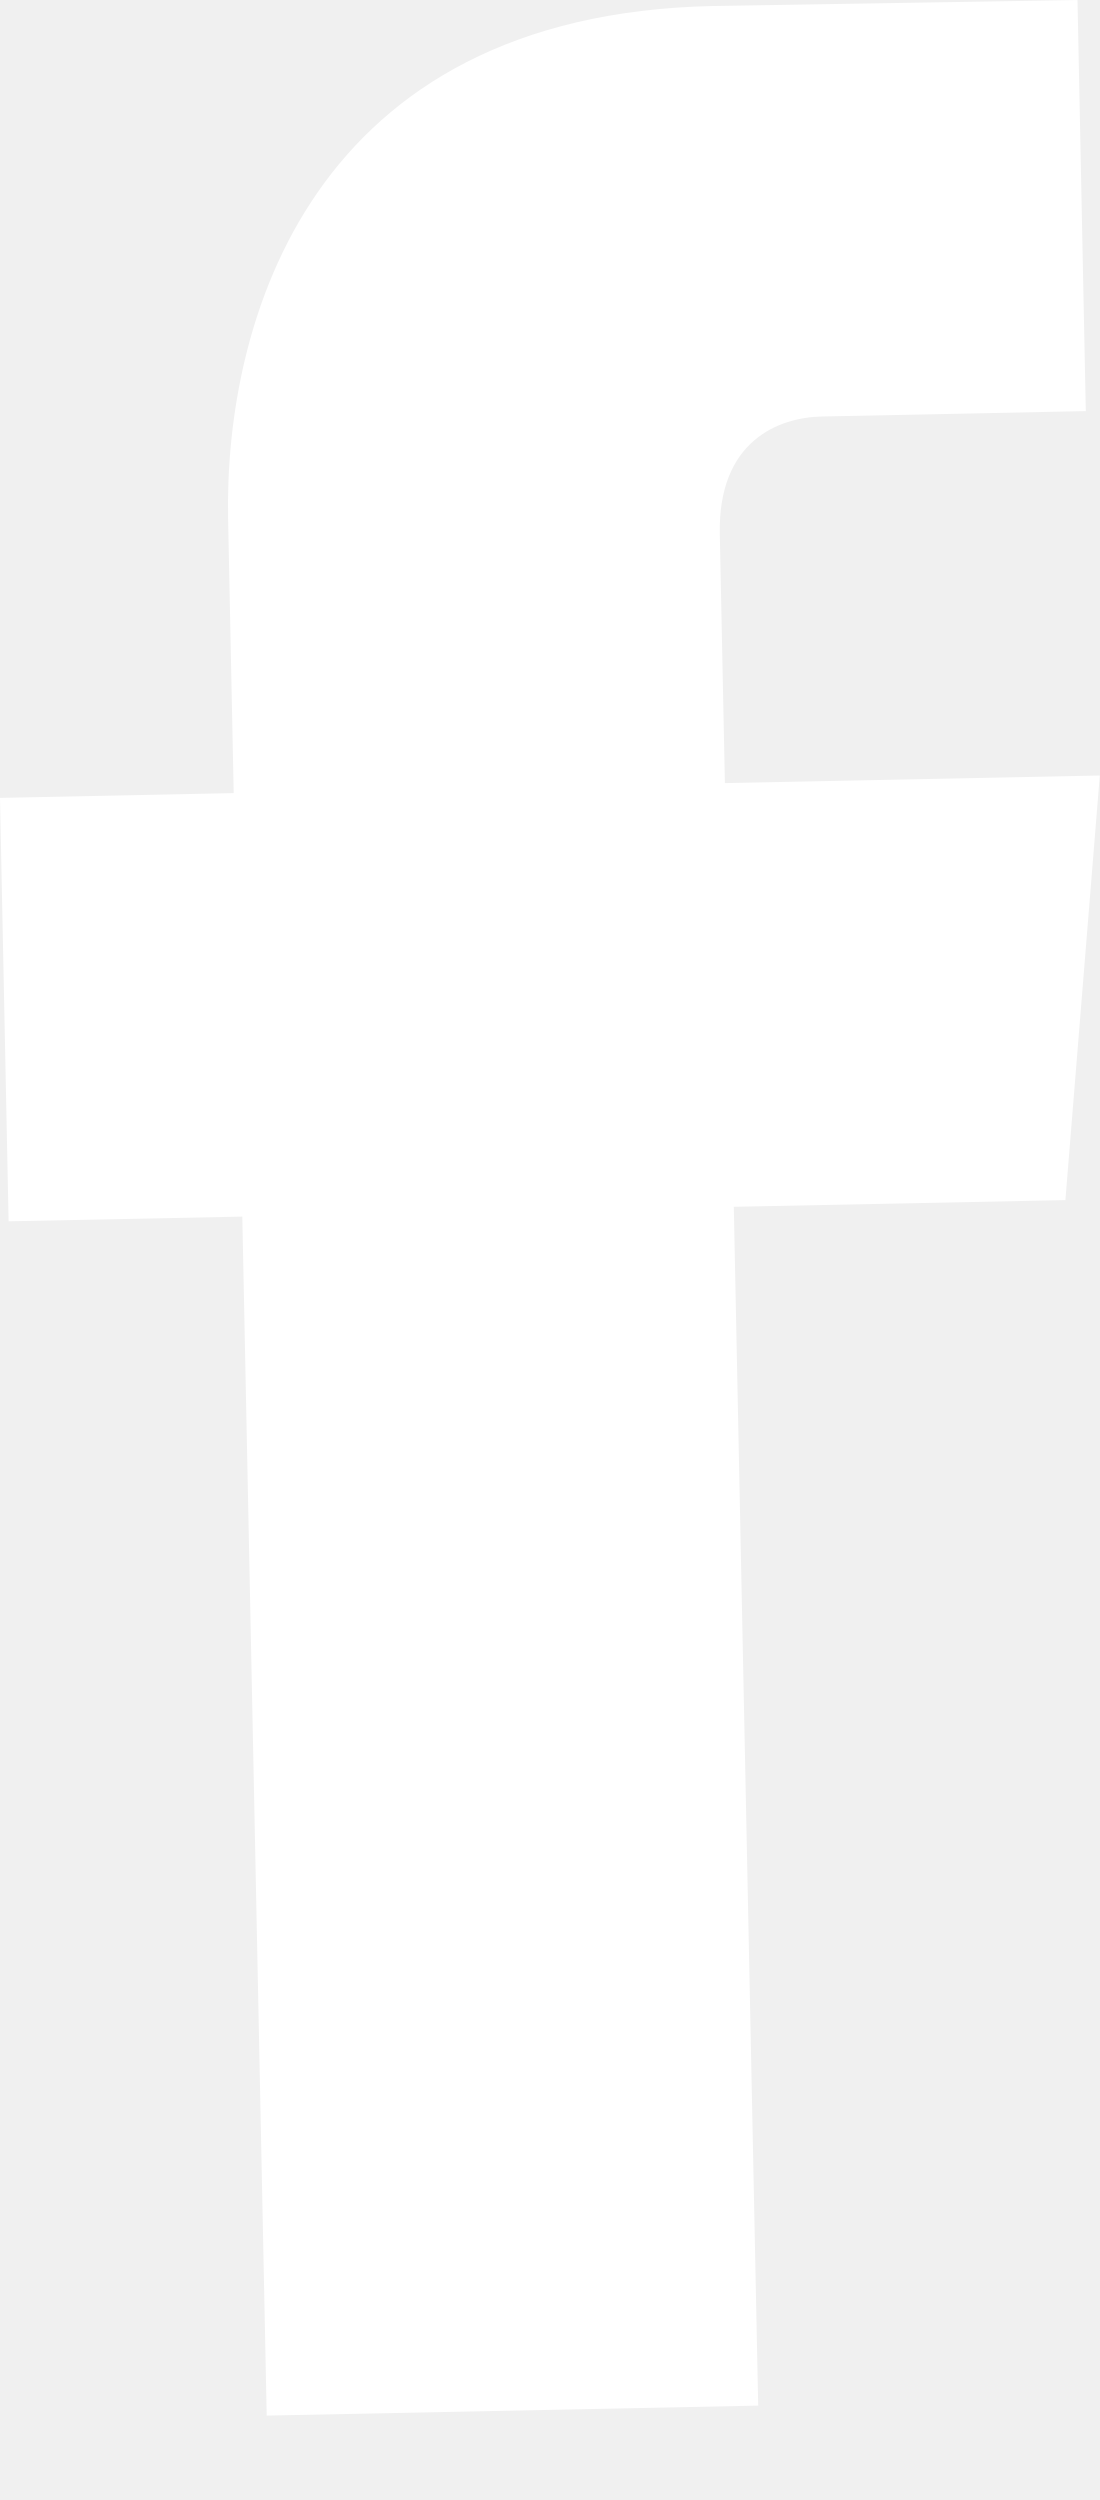
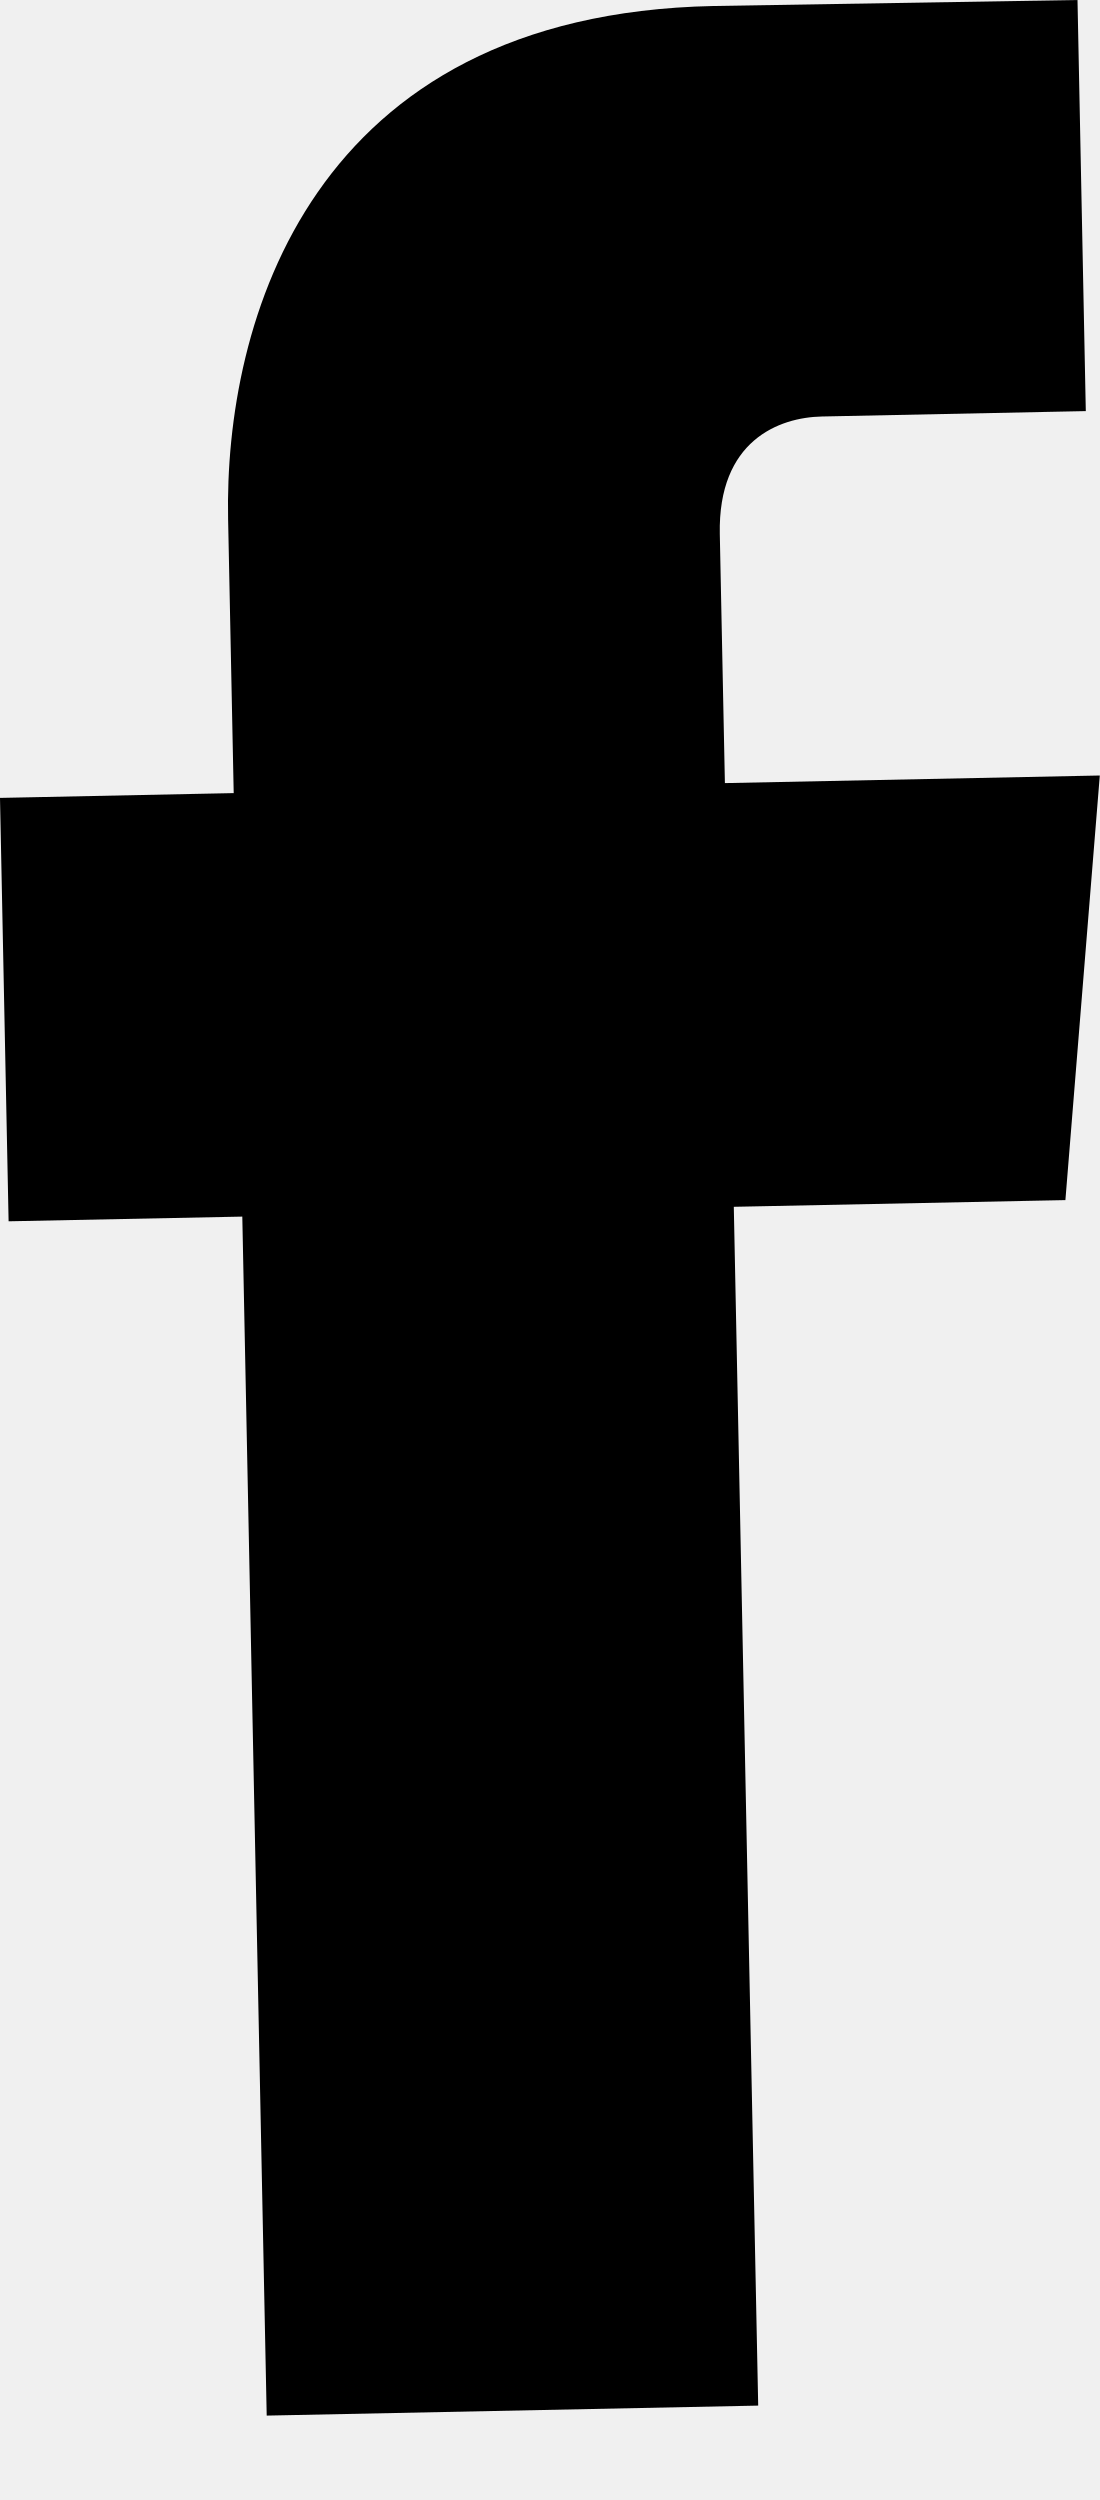
<svg xmlns="http://www.w3.org/2000/svg" width="11" height="25" viewBox="0 0 11 25" fill="none">
-   <path d="M10.998 7.755L7.249 7.831L7.198 5.341C7.179 4.406 7.789 4.174 8.219 4.165L10.858 4.111L10.775 -1.77189e-05L7.134 0.06C3.096 0.143 2.241 3.228 2.281 5.191L2.337 7.931L-4.46941e-05 7.979L0.086 12.213L2.423 12.166L2.667 24.156L7.582 24.056L7.338 12.068L10.654 12.001L10.998 7.755Z" fill="white" />
+   <path d="M10.998 7.755L7.249 7.831L7.198 5.341C7.179 4.406 7.789 4.174 8.219 4.165L10.858 4.111L10.775 -1.77189e-05L7.134 0.06C3.096 0.143 2.241 3.228 2.281 5.191L2.337 7.931L-4.46941e-05 7.979L0.086 12.213L2.423 12.166L2.667 24.156L7.582 24.056L7.338 12.068L10.654 12.001L10.998 7.755Z" fill="currentColor" />
</svg>
